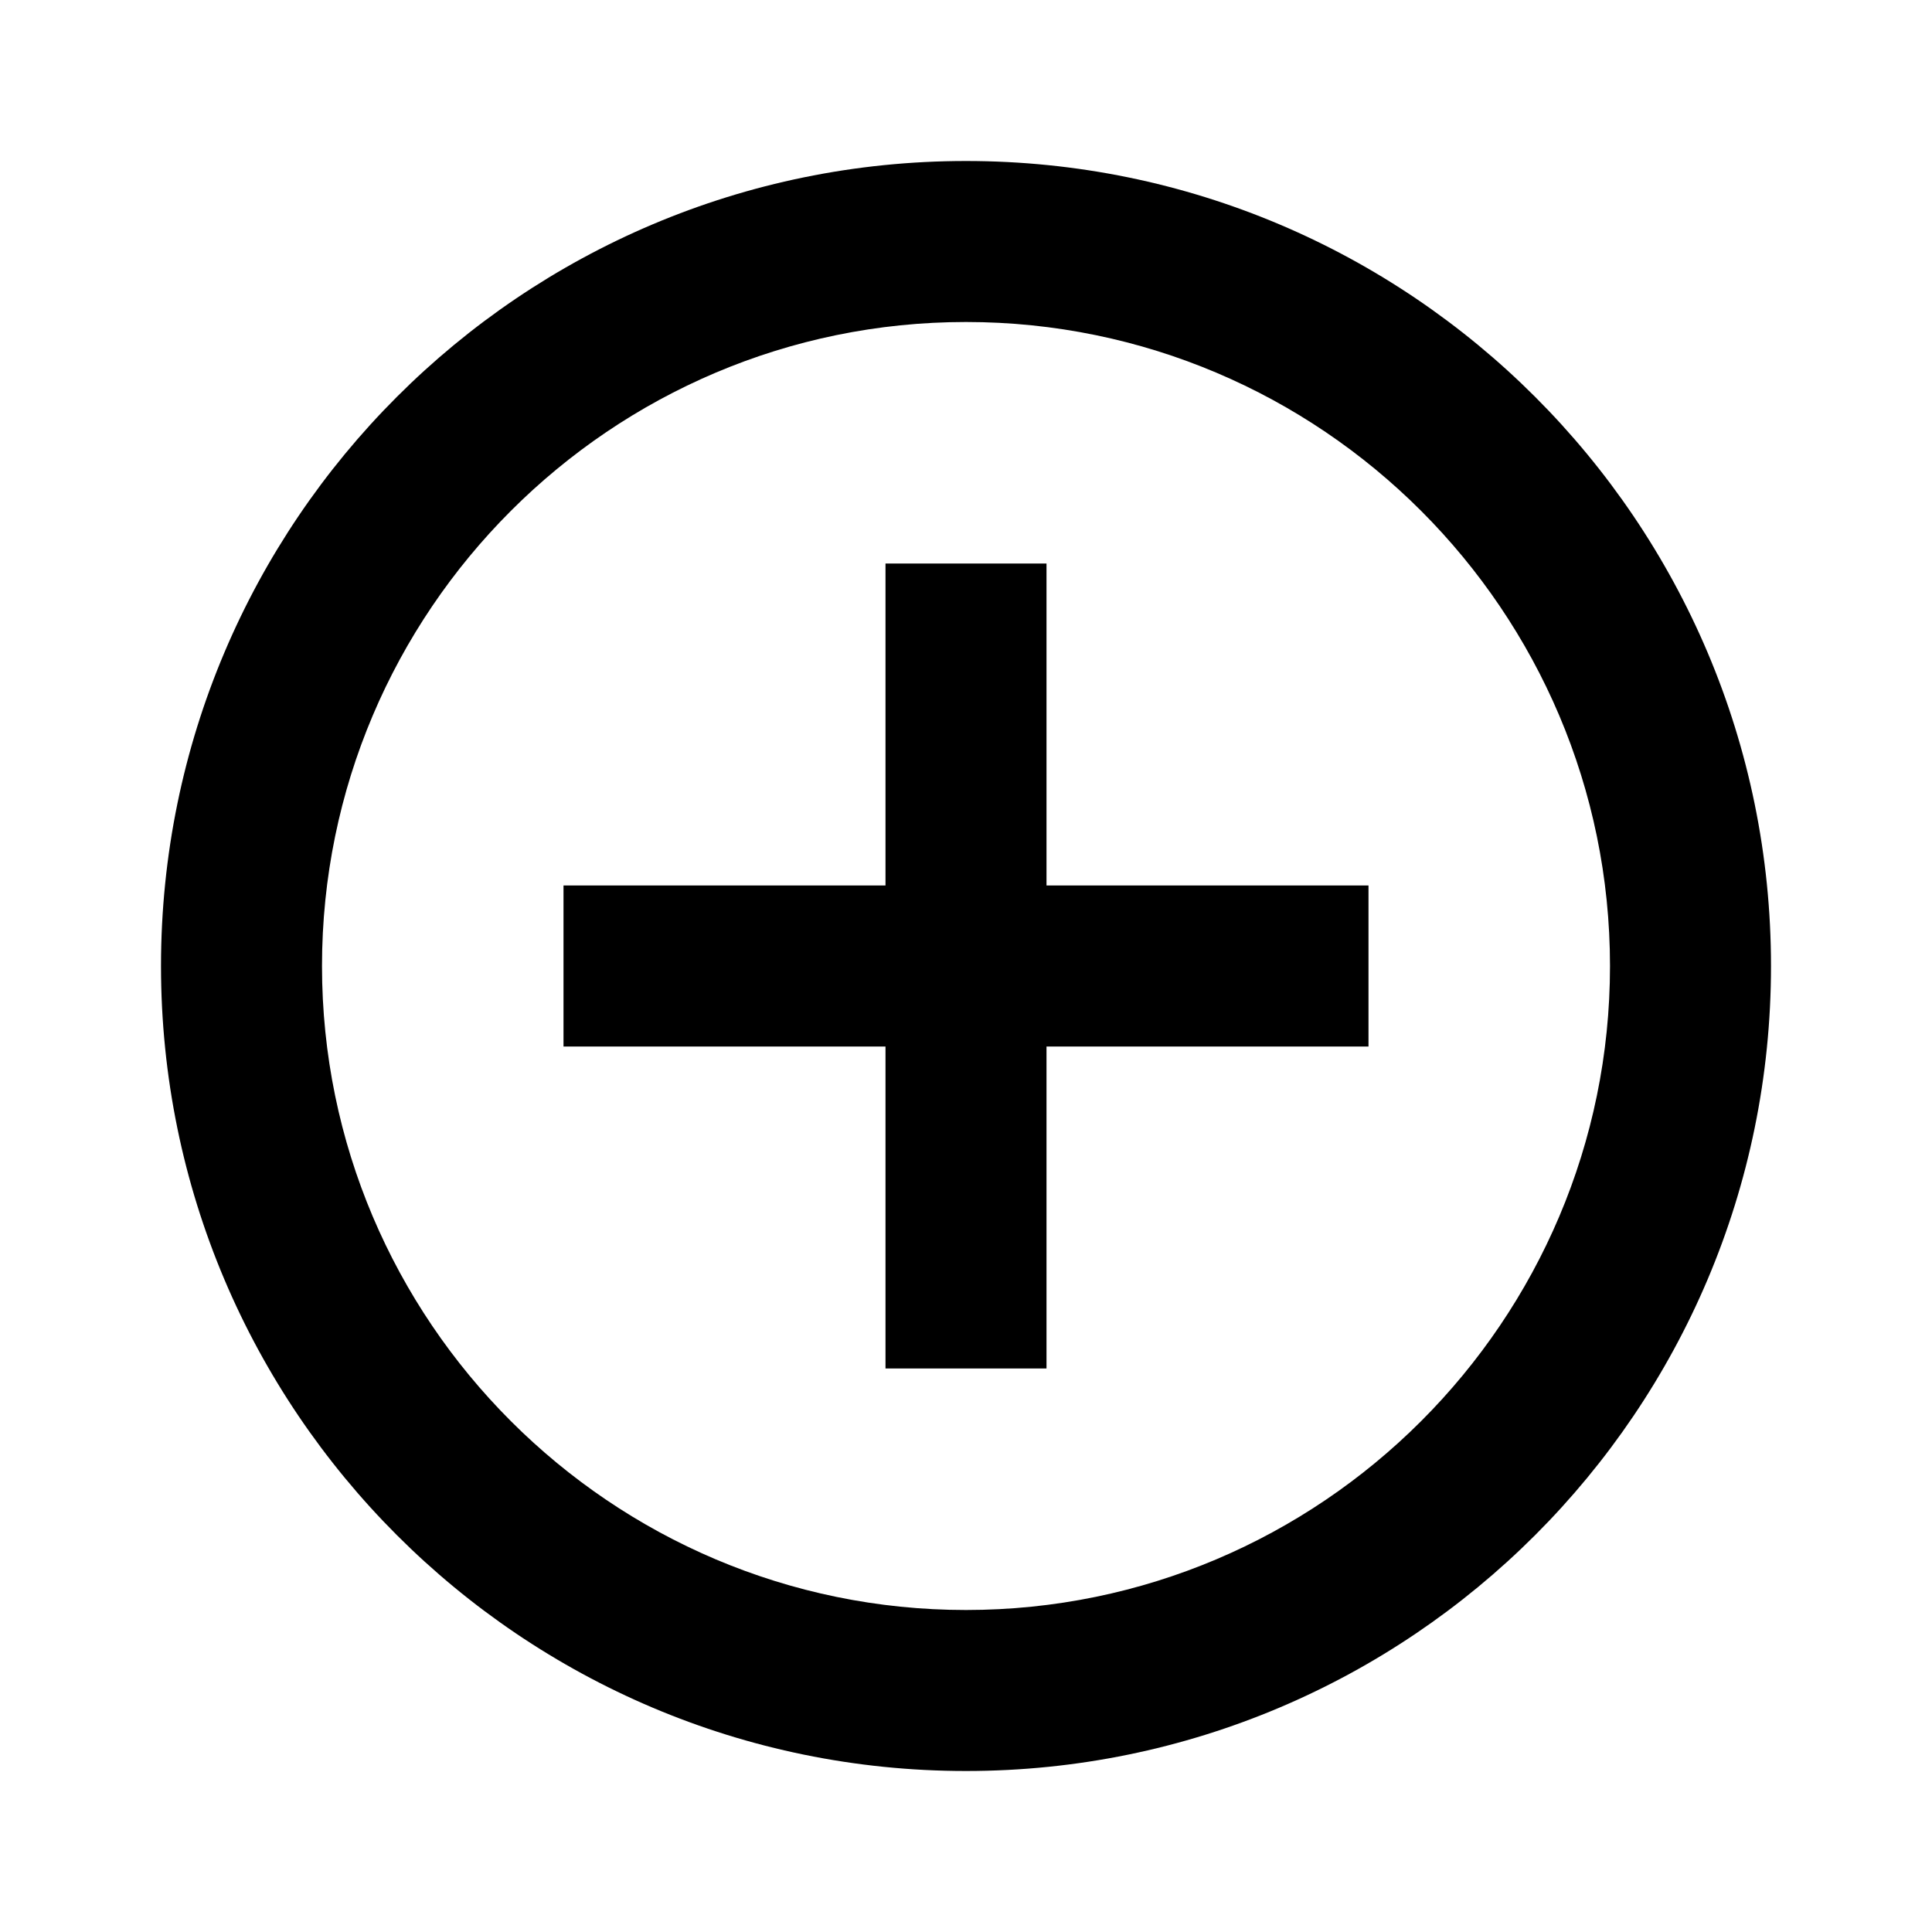
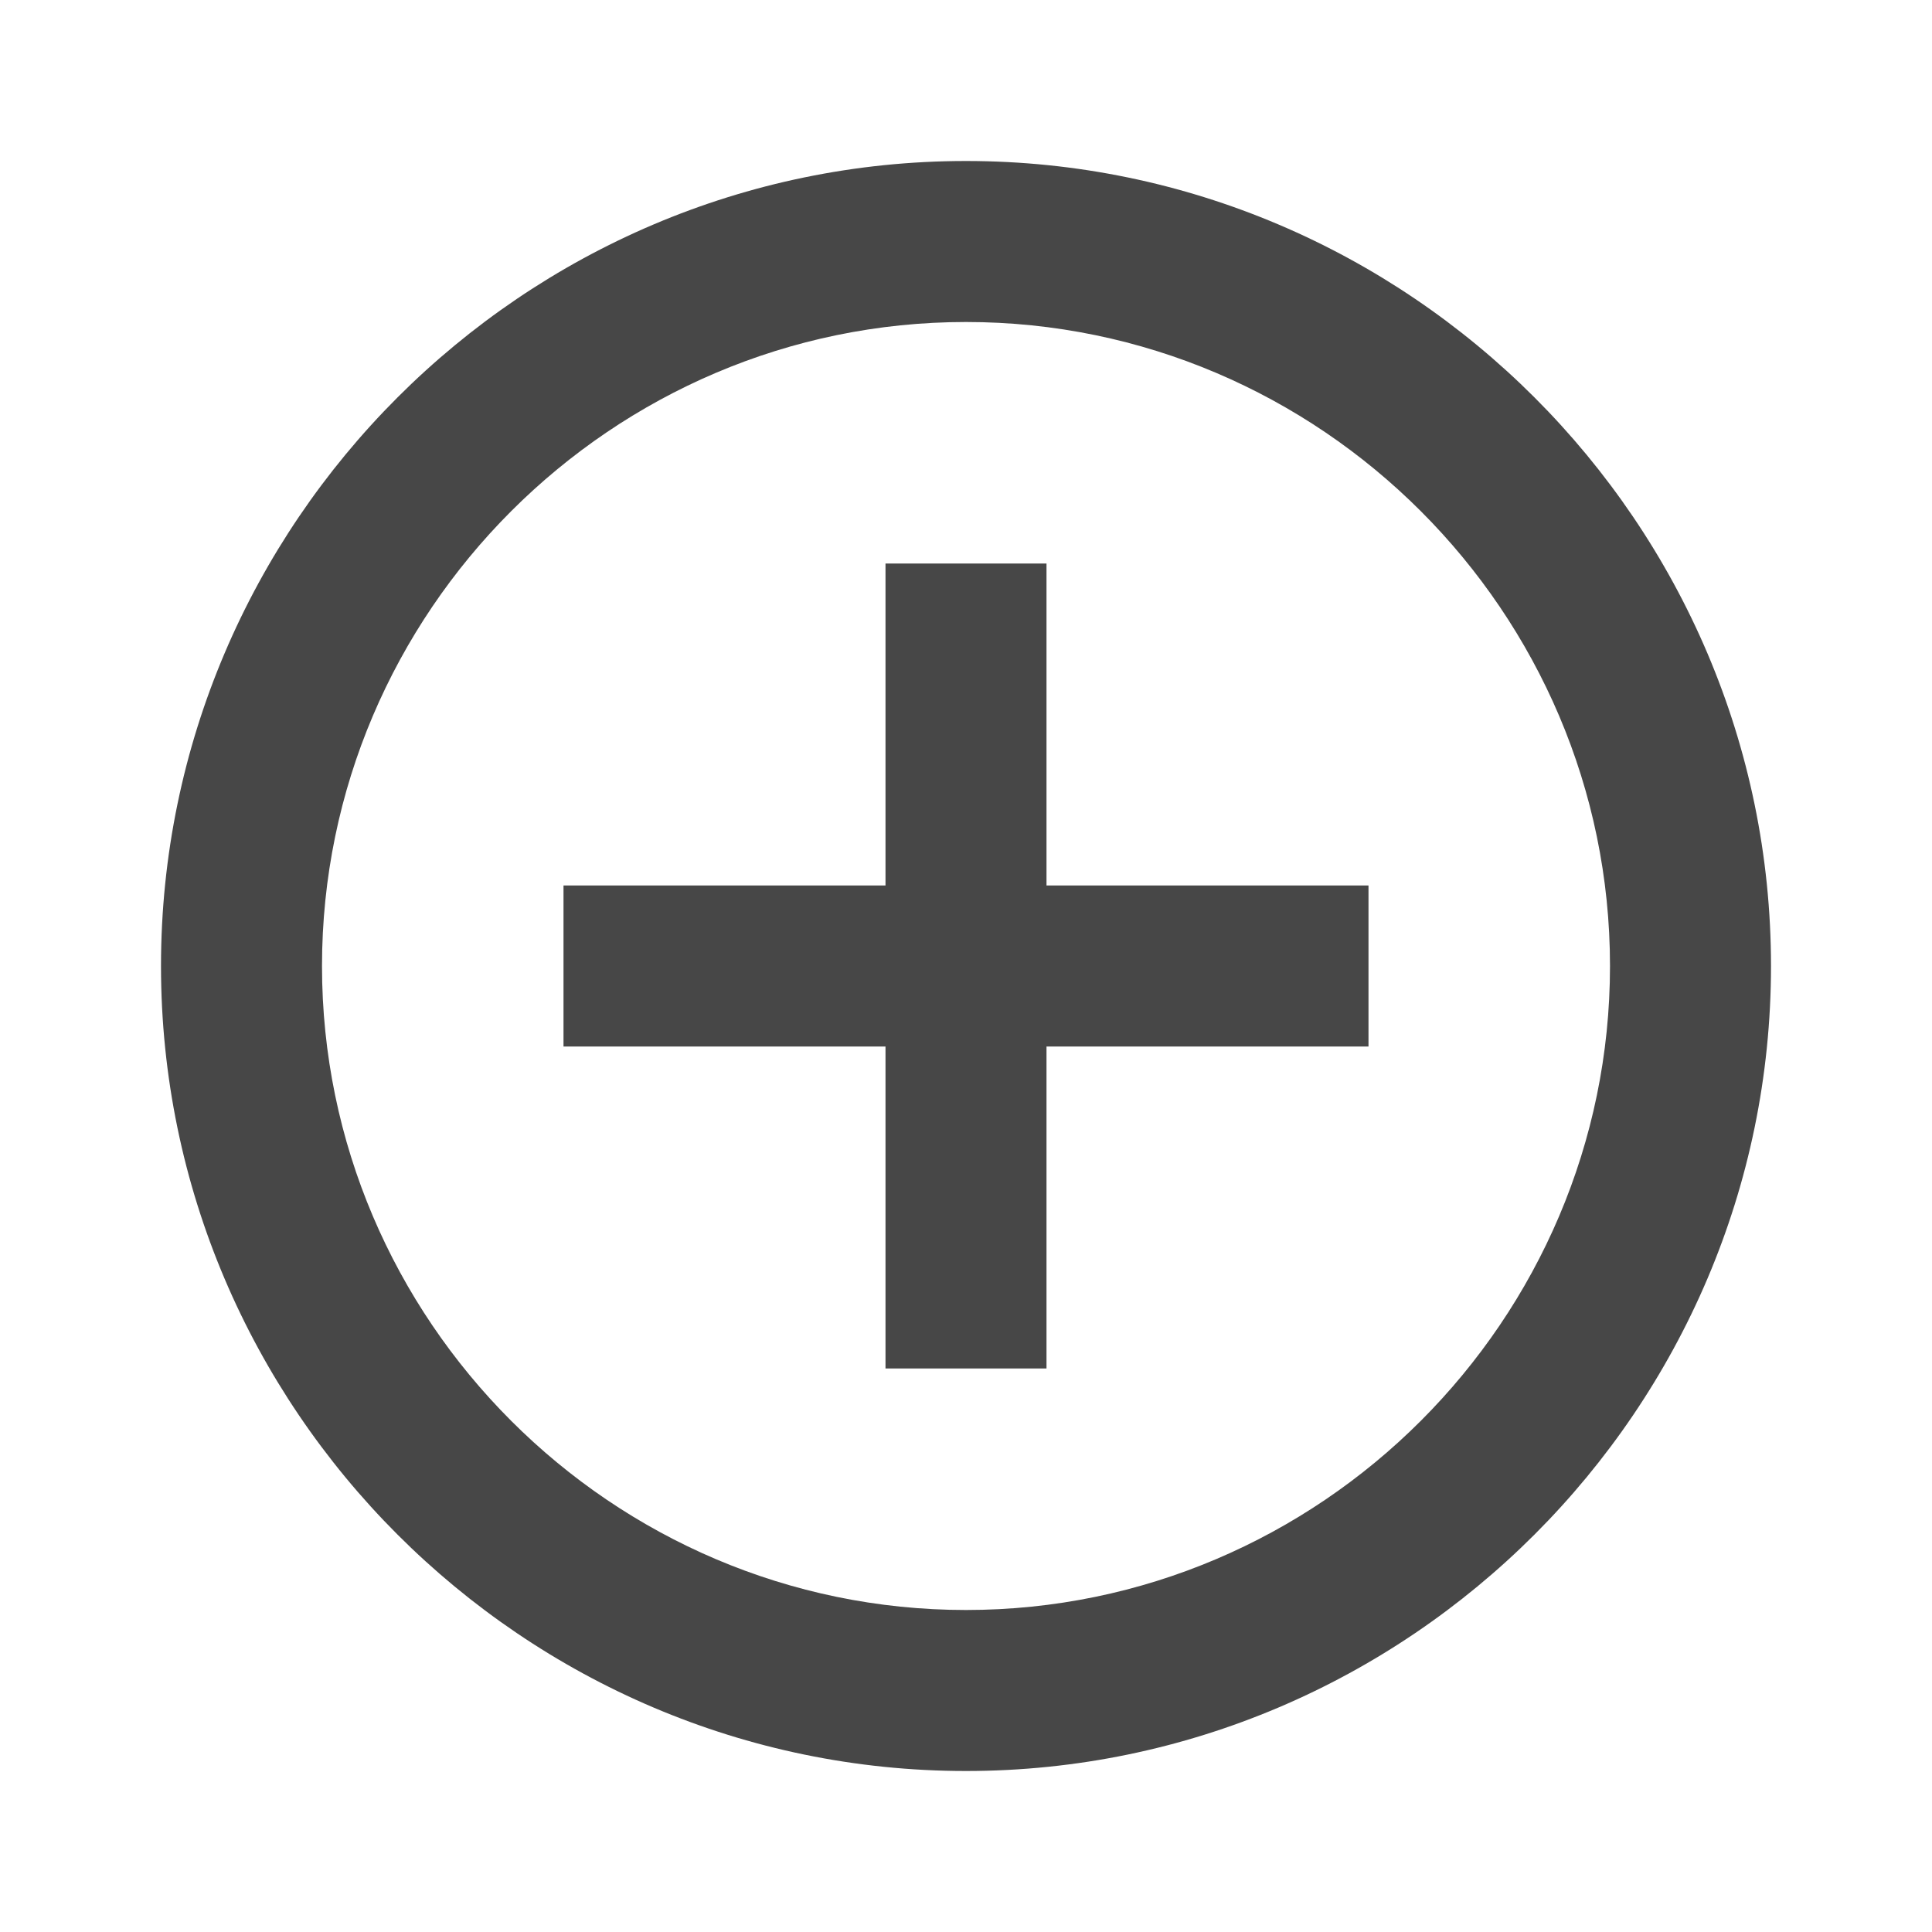
- <svg xmlns="http://www.w3.org/2000/svg" fill="#000000" height="24" viewBox="0 0 24 24" width="24">
-   <path d="M0 0h24v24H0z" fill="none" />
-   <path d="M13 7h-2v4H7v2h4v4h2v-4h4v-2h-4V7zm-1-5C6.48 2 2 6.48 2 12s4.48 10 10 10 10-4.48 10-10S17.52 2 12 2zm0 18c-4.41 0-8-3.59-8-8s3.59-8 8-8 8 3.59 8 8-3.59 8-8 8z" />
+ <svg xmlns="http://www.w3.org/2000/svg" version="1.1" id="Layer_1" x="0px" y="0px" viewBox="0 0 24 24" style="enable-background:new 0 0 24 24;" xml:space="preserve">
+   <style type="text/css">
+ 	.st0{fill:#474747;}
+ </style>
+   <path class="st0" d="M13,7h-2v4H7v2h4v4h2v-4h4v-2h-4V7z M12,2C6.5,2,2,6.5,2,12s4.5,10,10,10s10-4.5,10-10S17.5,2,12,2z M12,20  c-4.4,0-8-3.6-8-8s3.6-8,8-8s8,3.6,8,8S16.4,20,12,20z" />
</svg>
